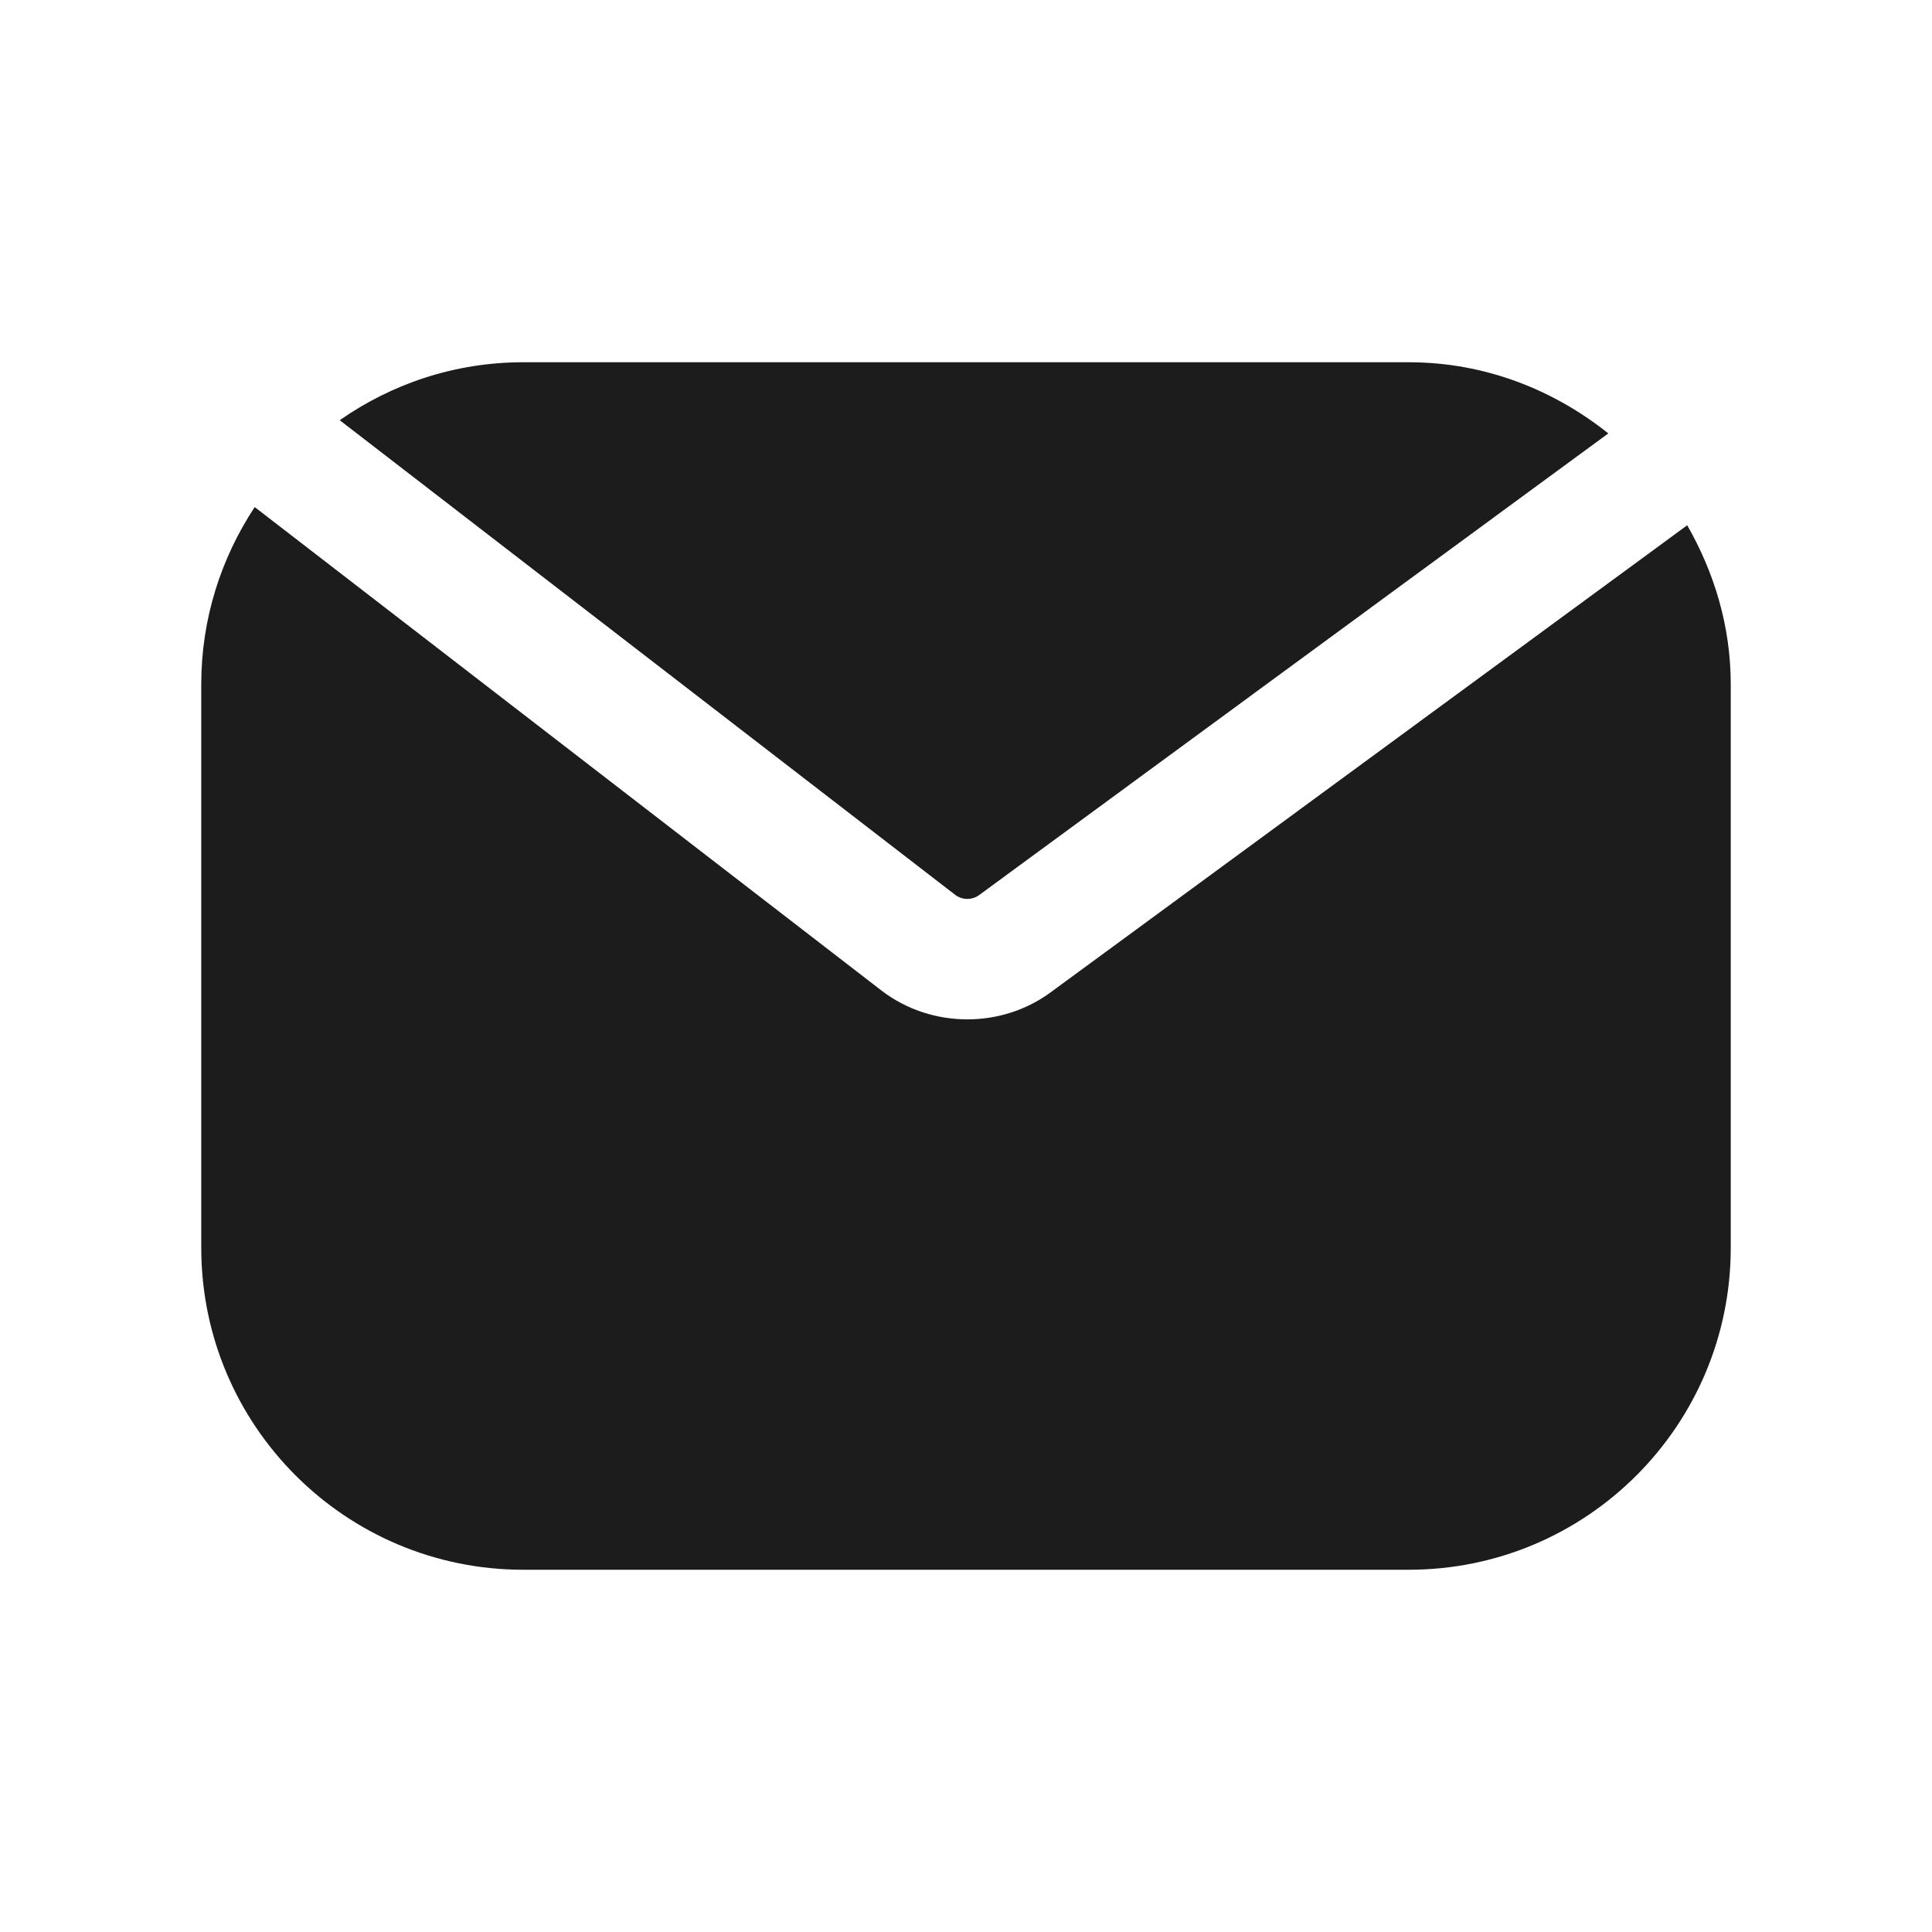
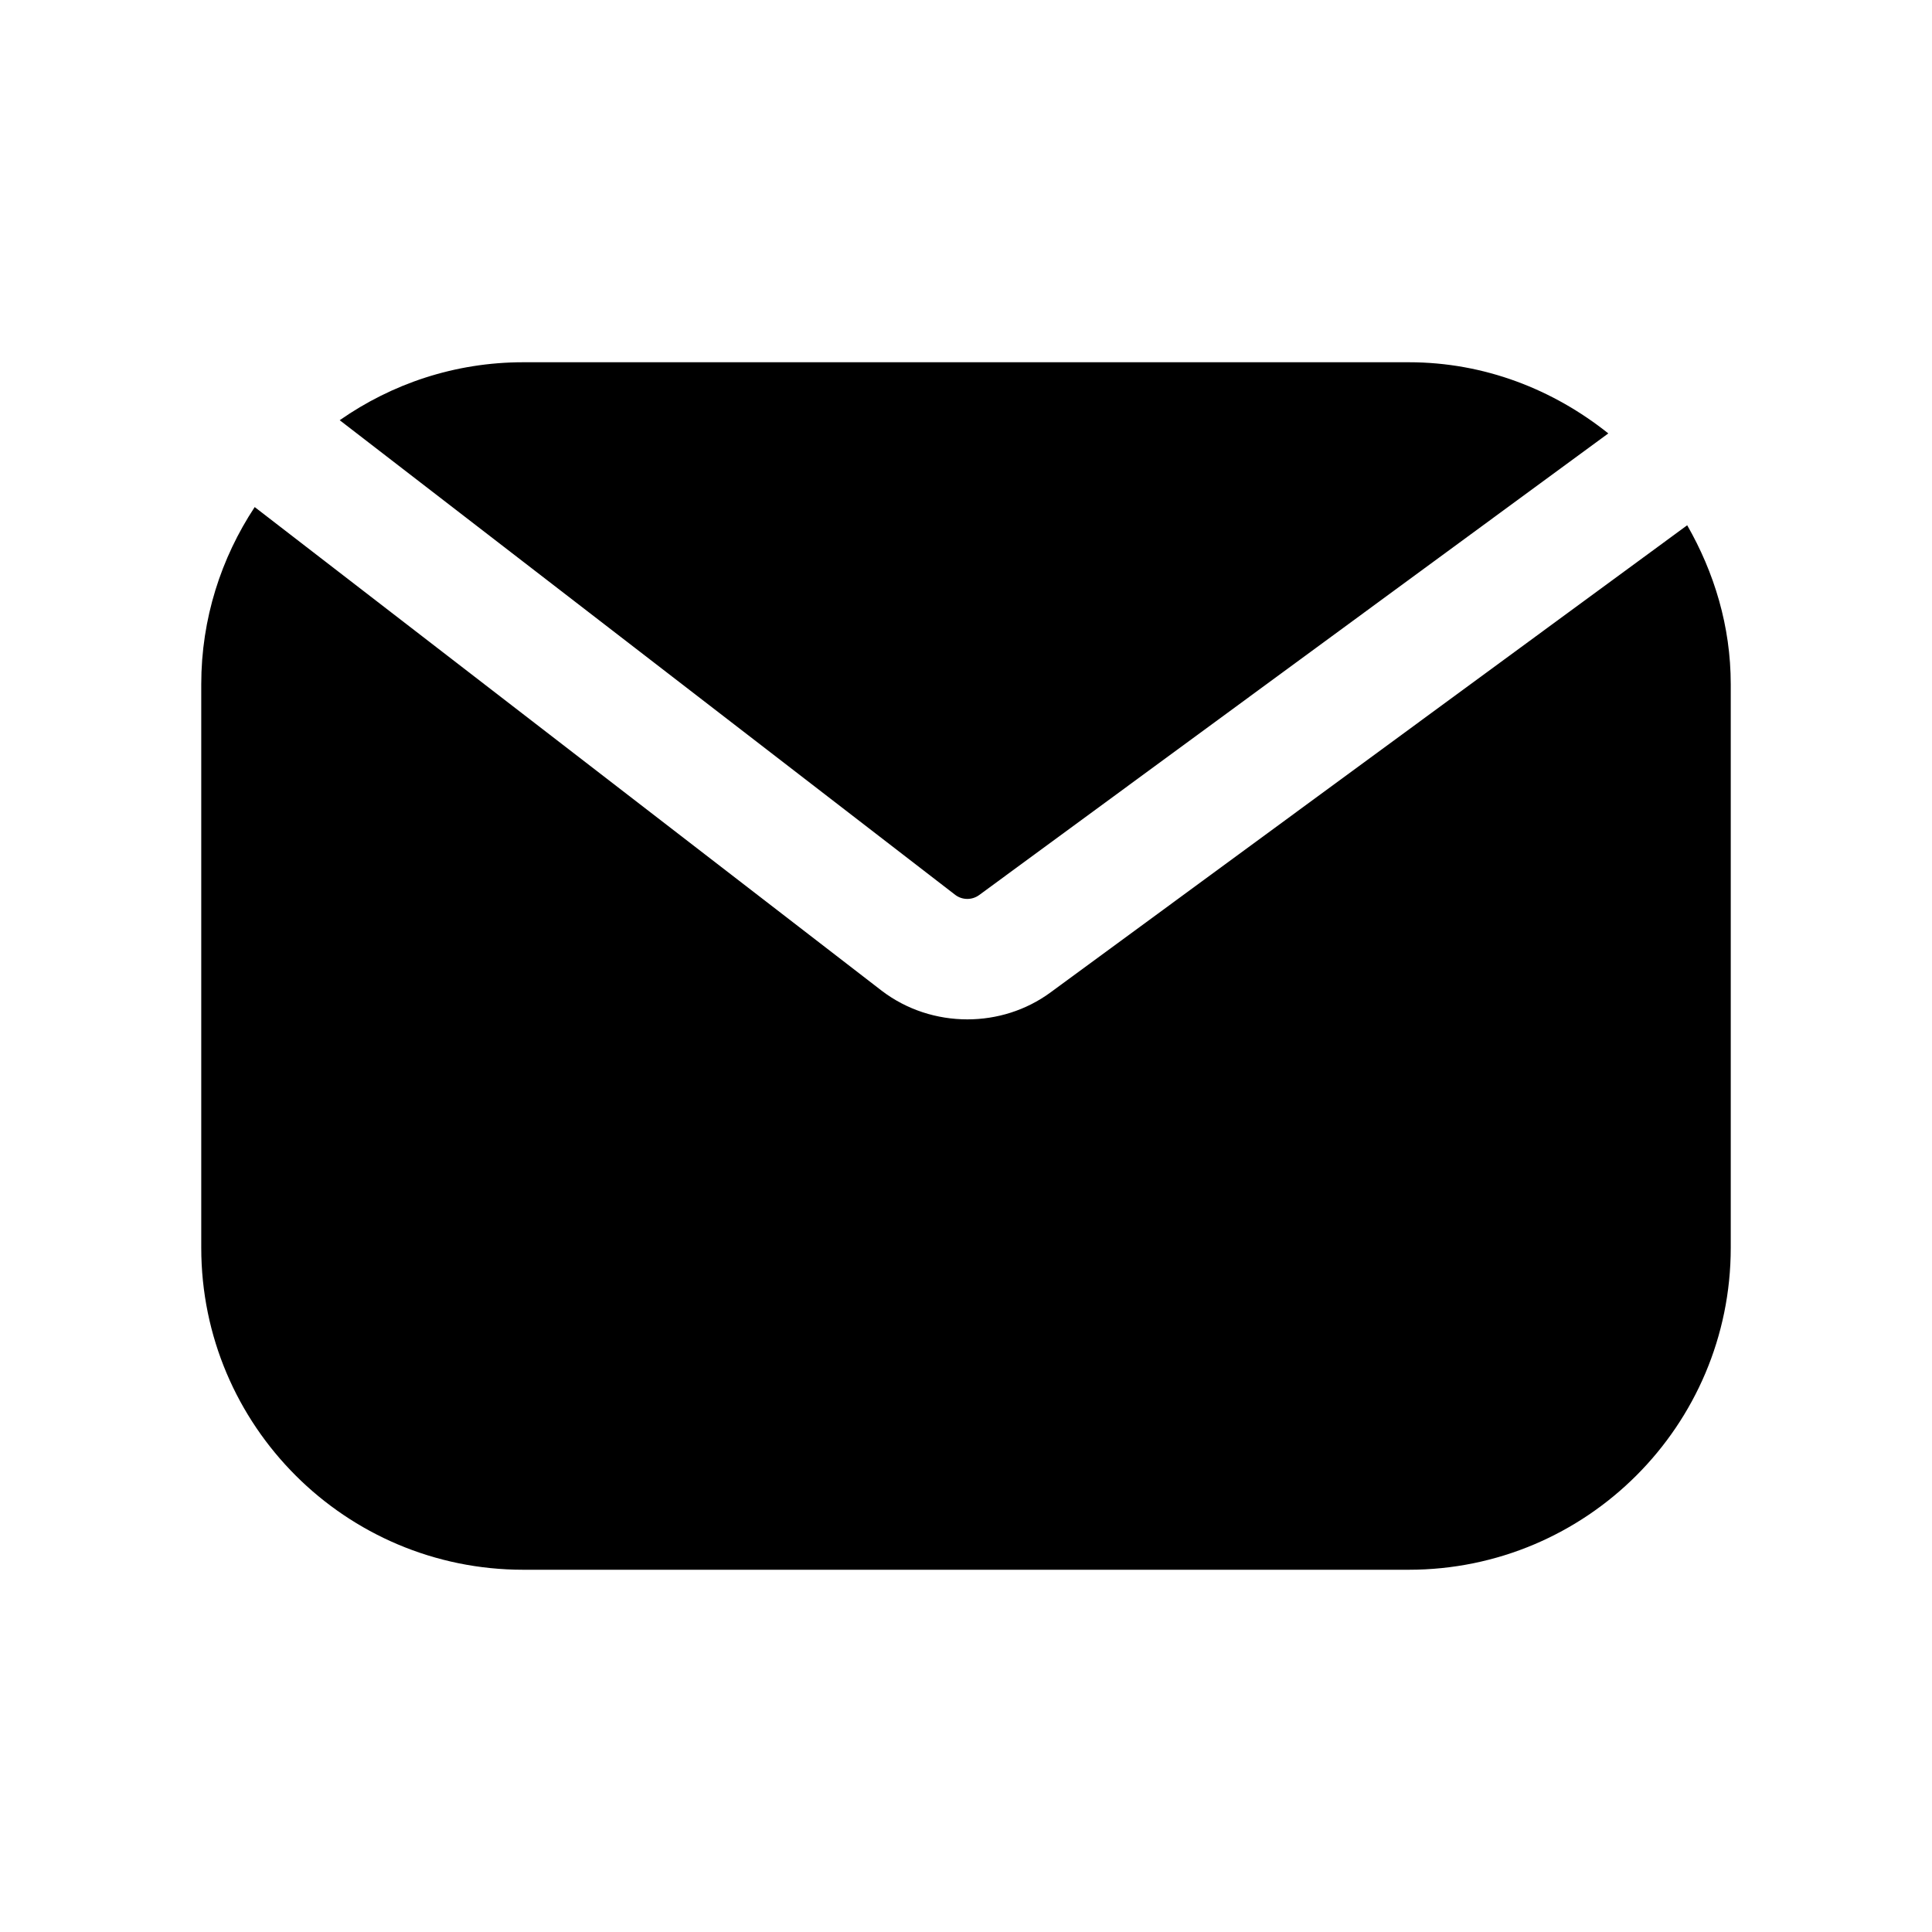
<svg xmlns="http://www.w3.org/2000/svg" width="24px" height="24px" viewBox="0 0 24 24" version="1.1">
  <g id="inbox" stroke="none" stroke-width="1" fill="none" fill-rule="evenodd">
-     <path d="M3.164,6.299 L10.954,12.308 C11.265,12.545 11.641,12.663 12.017,12.663 C12.38,12.663 12.743,12.553 13.049,12.329 L13.049,12.329 L20.959,6.525 C21.294,7.11 21.5,7.778 21.5,8.5 L21.5,8.5 L21.5,15.5 C21.5,17.709 19.709,19.5 17.5,19.5 L17.5,19.5 L6.5,19.5 C4.291,19.5 2.5,17.709 2.5,15.5 L2.5,15.5 L2.5,8.5 C2.5,7.686 2.747,6.931 3.164,6.299 L3.164,6.299 Z M17.5,4.5 C18.442,4.5 19.296,4.839 19.979,5.384 L19.979,5.384 L12.163,11.119 C12.074,11.184 11.953,11.182 11.867,11.117 L11.867,11.117 L4.22,5.22 C4.867,4.768 5.651,4.5 6.5,4.5 L6.5,4.5 Z" id="icon-color" fill="#1C1C1C" fill-rule="nonzero" />
+     <path d="M3.164,6.299 L10.954,12.308 C11.265,12.545 11.641,12.663 12.017,12.663 C12.38,12.663 12.743,12.553 13.049,12.329 L13.049,12.329 L20.959,6.525 C21.294,7.11 21.5,7.778 21.5,8.5 L21.5,8.5 L21.5,15.5 C21.5,17.709 19.709,19.5 17.5,19.5 L17.5,19.5 L6.5,19.5 C4.291,19.5 2.5,17.709 2.5,15.5 L2.5,15.5 L2.5,8.5 C2.5,7.686 2.747,6.931 3.164,6.299 L3.164,6.299 Z M17.5,4.5 C18.442,4.5 19.296,4.839 19.979,5.384 L19.979,5.384 L12.163,11.119 C12.074,11.184 11.953,11.182 11.867,11.117 L11.867,11.117 L4.22,5.22 C4.867,4.768 5.651,4.5 6.5,4.5 L6.5,4.5 Z" id="icon-color" fill="currentColor" fill-rule="nonzero" />
  </g>
</svg>
